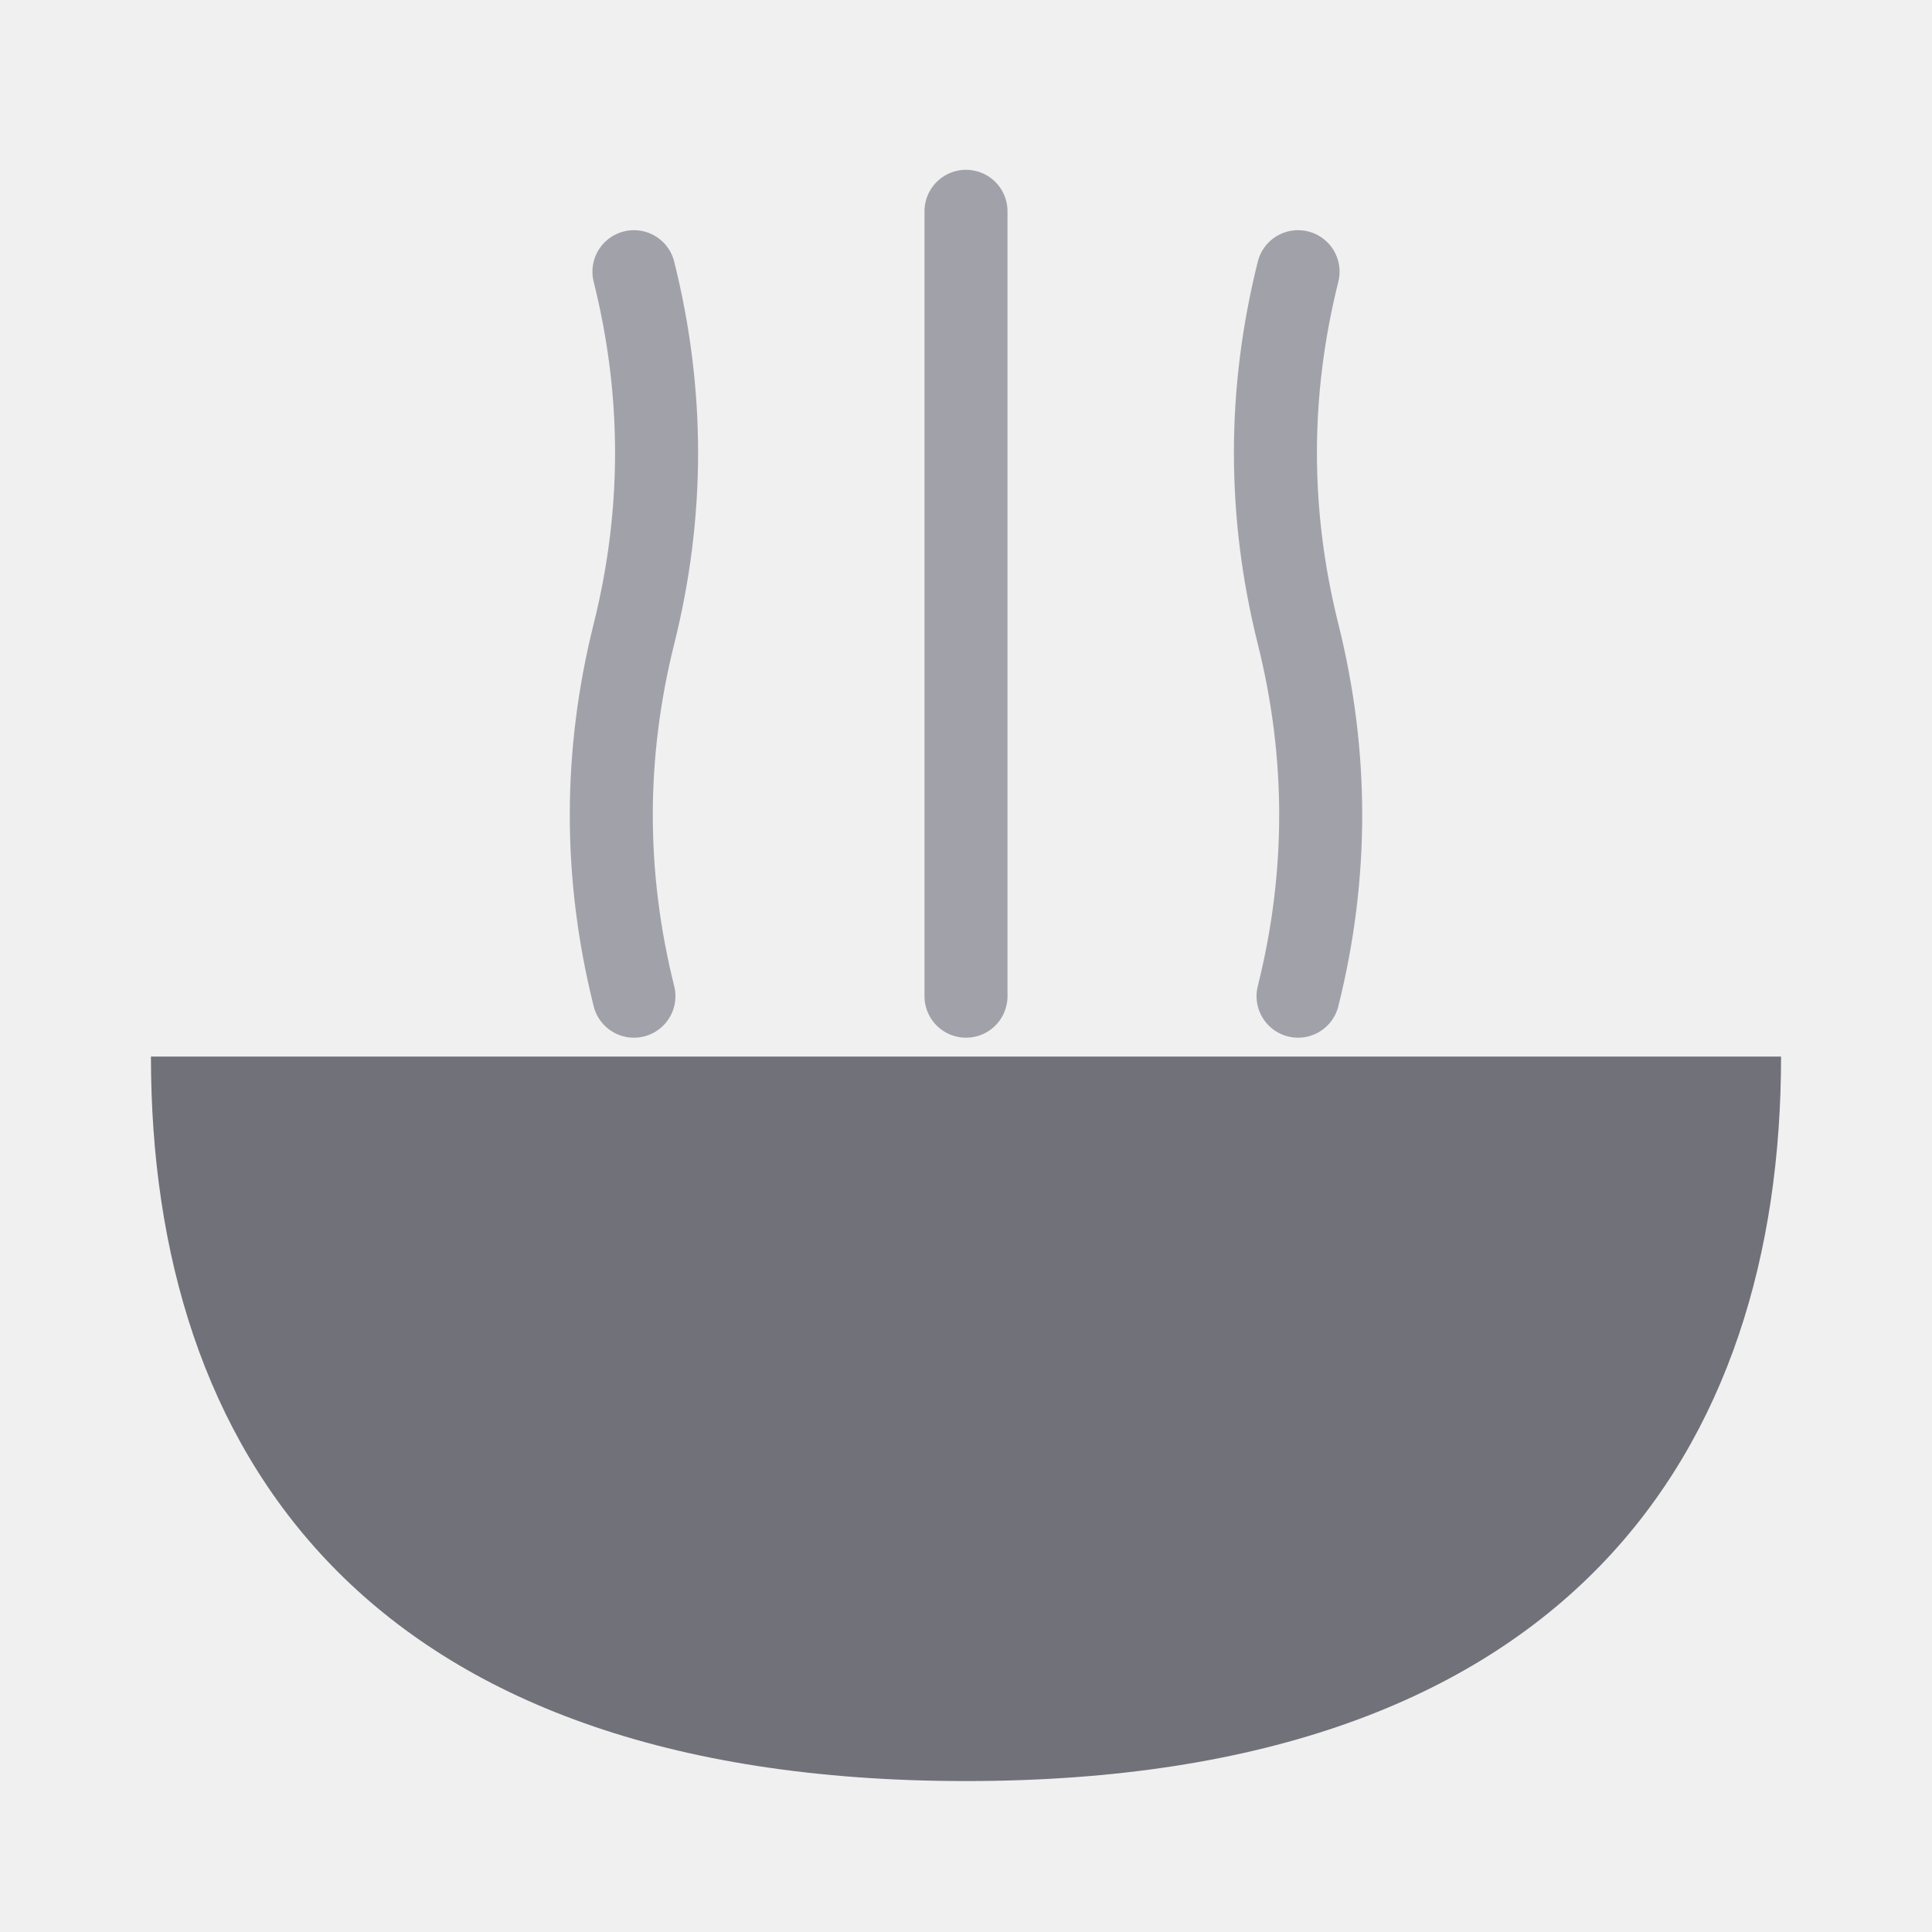
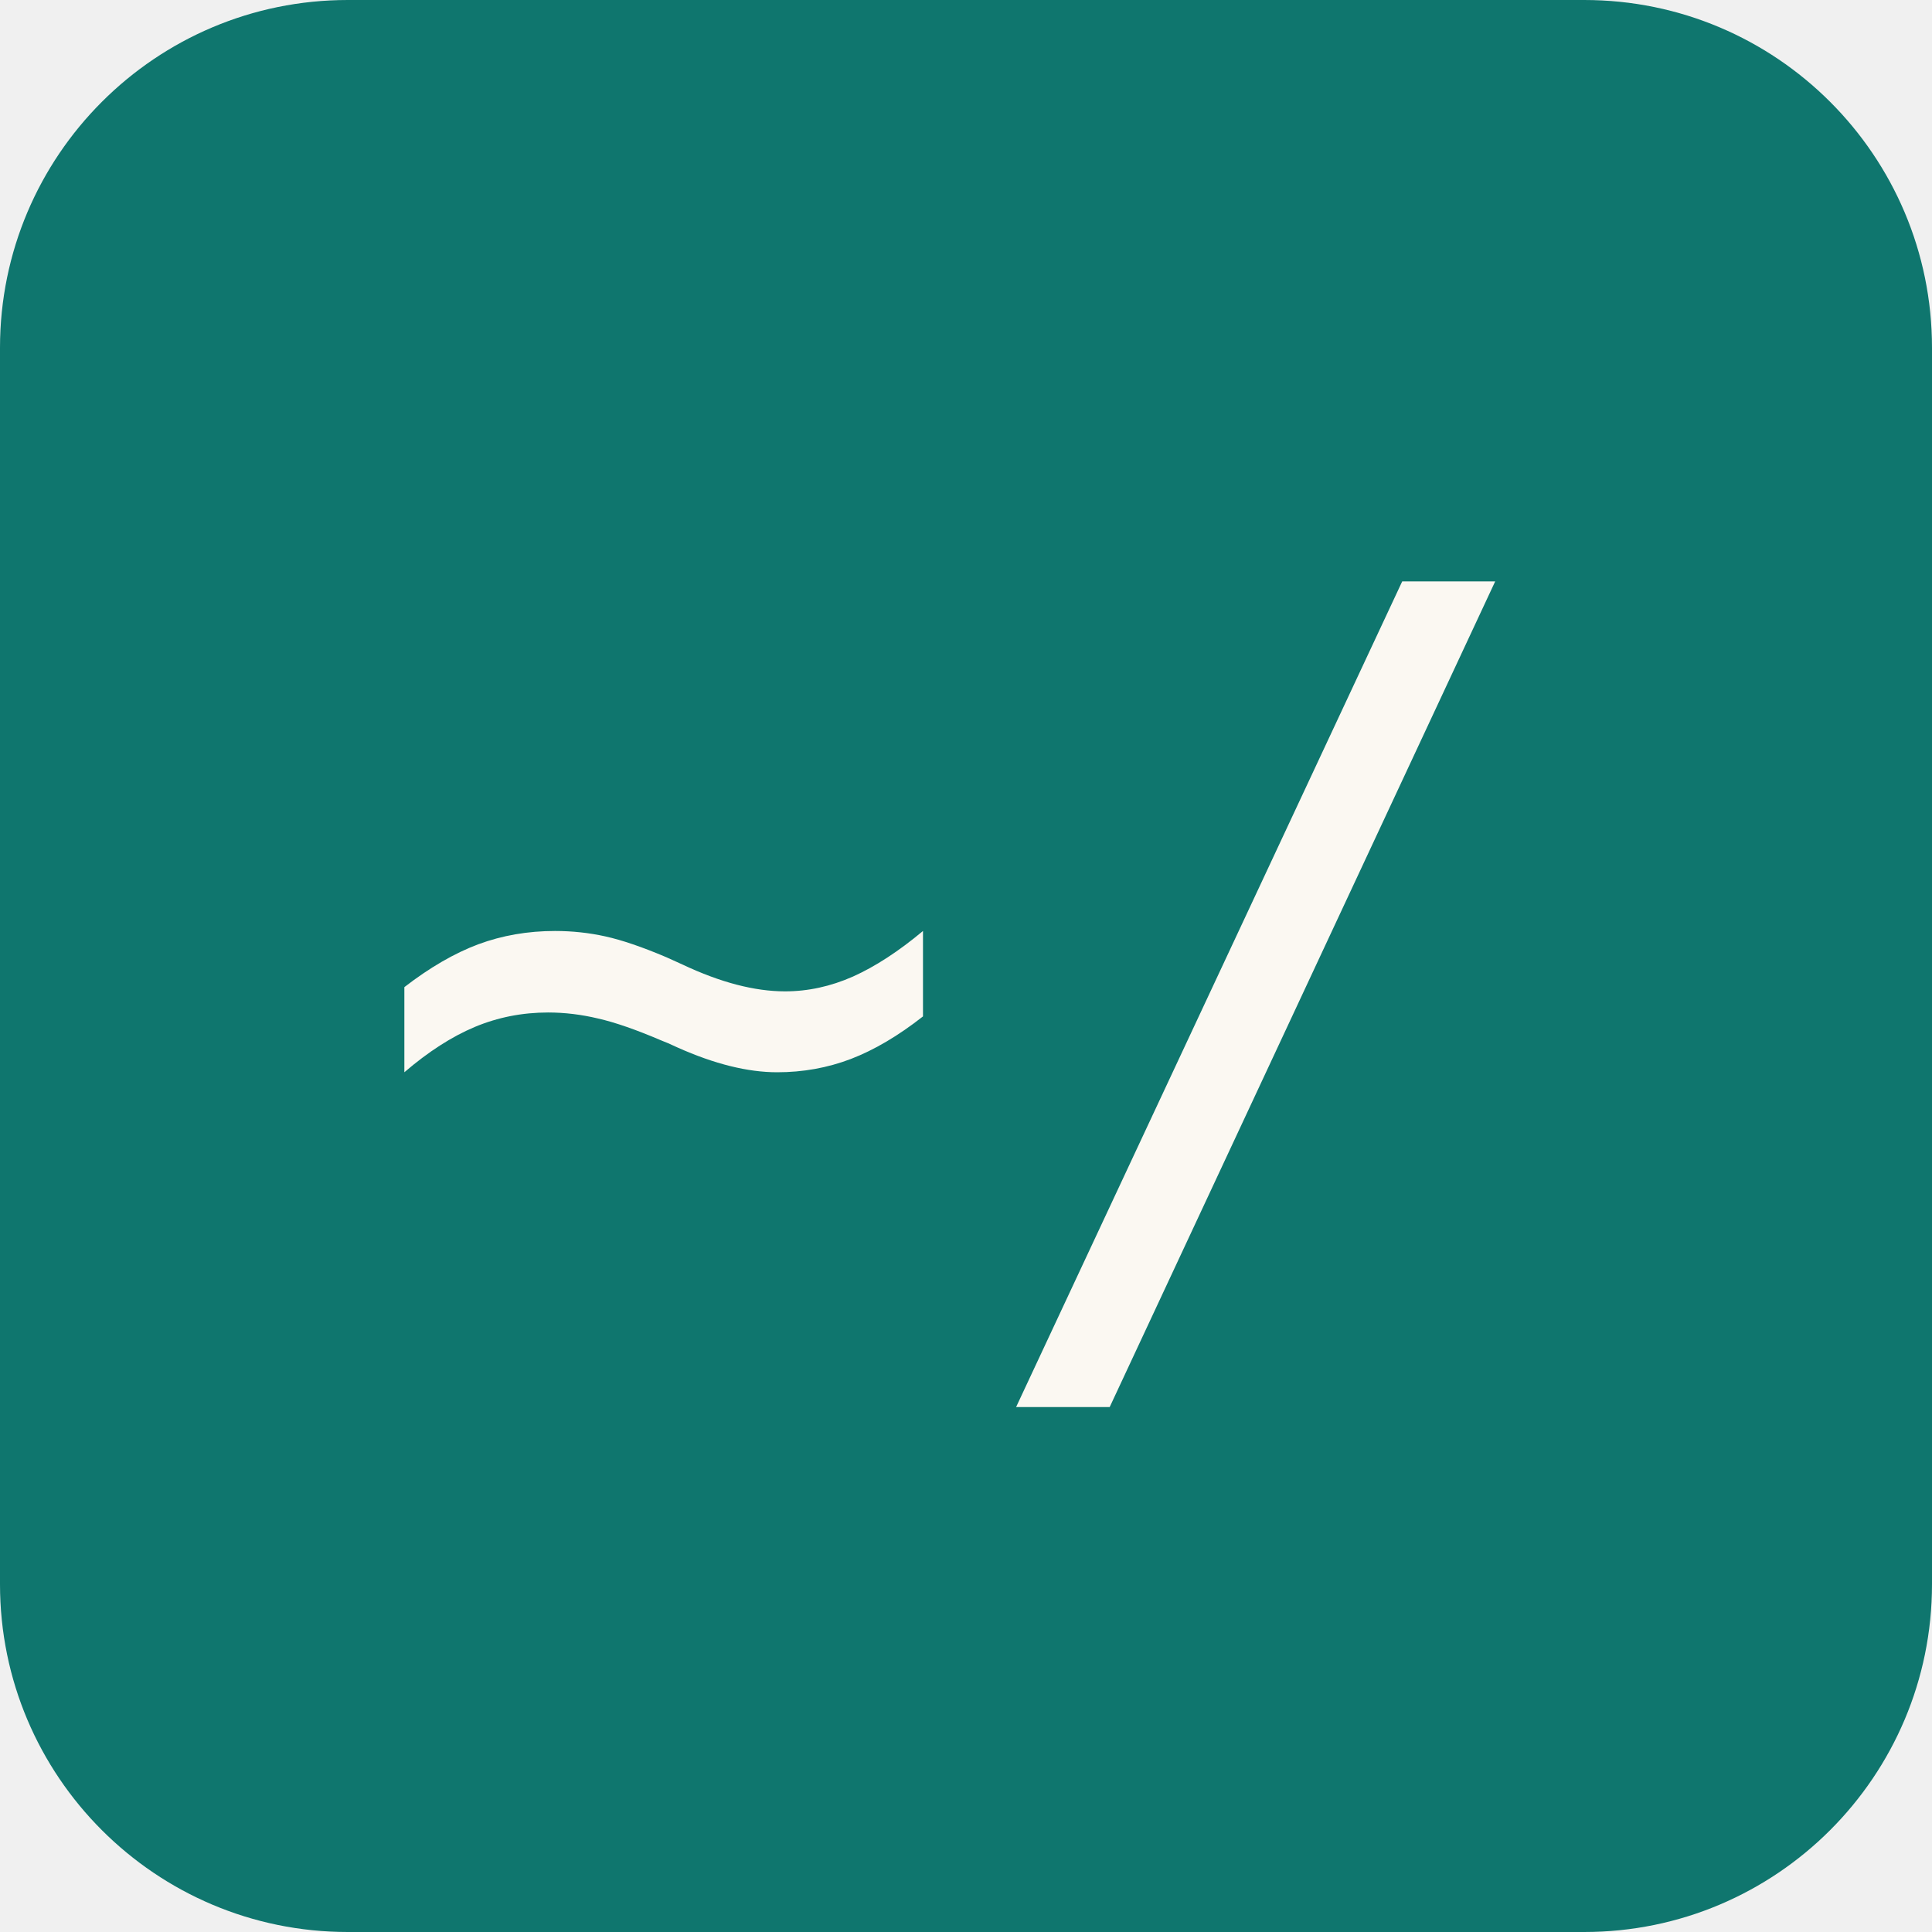
- <svg xmlns="http://www.w3.org/2000/svg" viewBox="0 0 128 128">
-   <g transform="translate(64,62)">
-     <path d="M-22 4 q-3 -12 0 -24 q3 -12 0 -24" fill="none" stroke="#A1A1AA" stroke-width="5.5" stroke-linecap="round" />
-     <path d="M0 4 q0 -13 0 -26 q0 -13 0 -26" fill="none" stroke="#A1A1AA" stroke-width="5.5" stroke-linecap="round" />
-     <path d="M22 4 q3 -12 0 -24 q-3 -12 0 -24" fill="none" stroke="#A1A1AA" stroke-width="5.5" stroke-linecap="round" />
-     <rect x="-50" y="14" width="100" height="6" rx="3" fill="#FFFFFF" />
-     <path d="M-54 8 L54 8 C54 34 40 56 0 56 C-40 56 -54 34 -54 8 Z" fill="#71717A" />
-   </g>
+ <svg xmlns="http://www.w3.org/2000/svg" viewBox="0 0 100 100">
+   <rect width="100" height="100" rx="18" fill="#0f766e" />
+   <text x="50" y="68" font-size="52" text-anchor="middle" fill="#fbf8f2" font-family="monospace">~/</text>
</svg>
